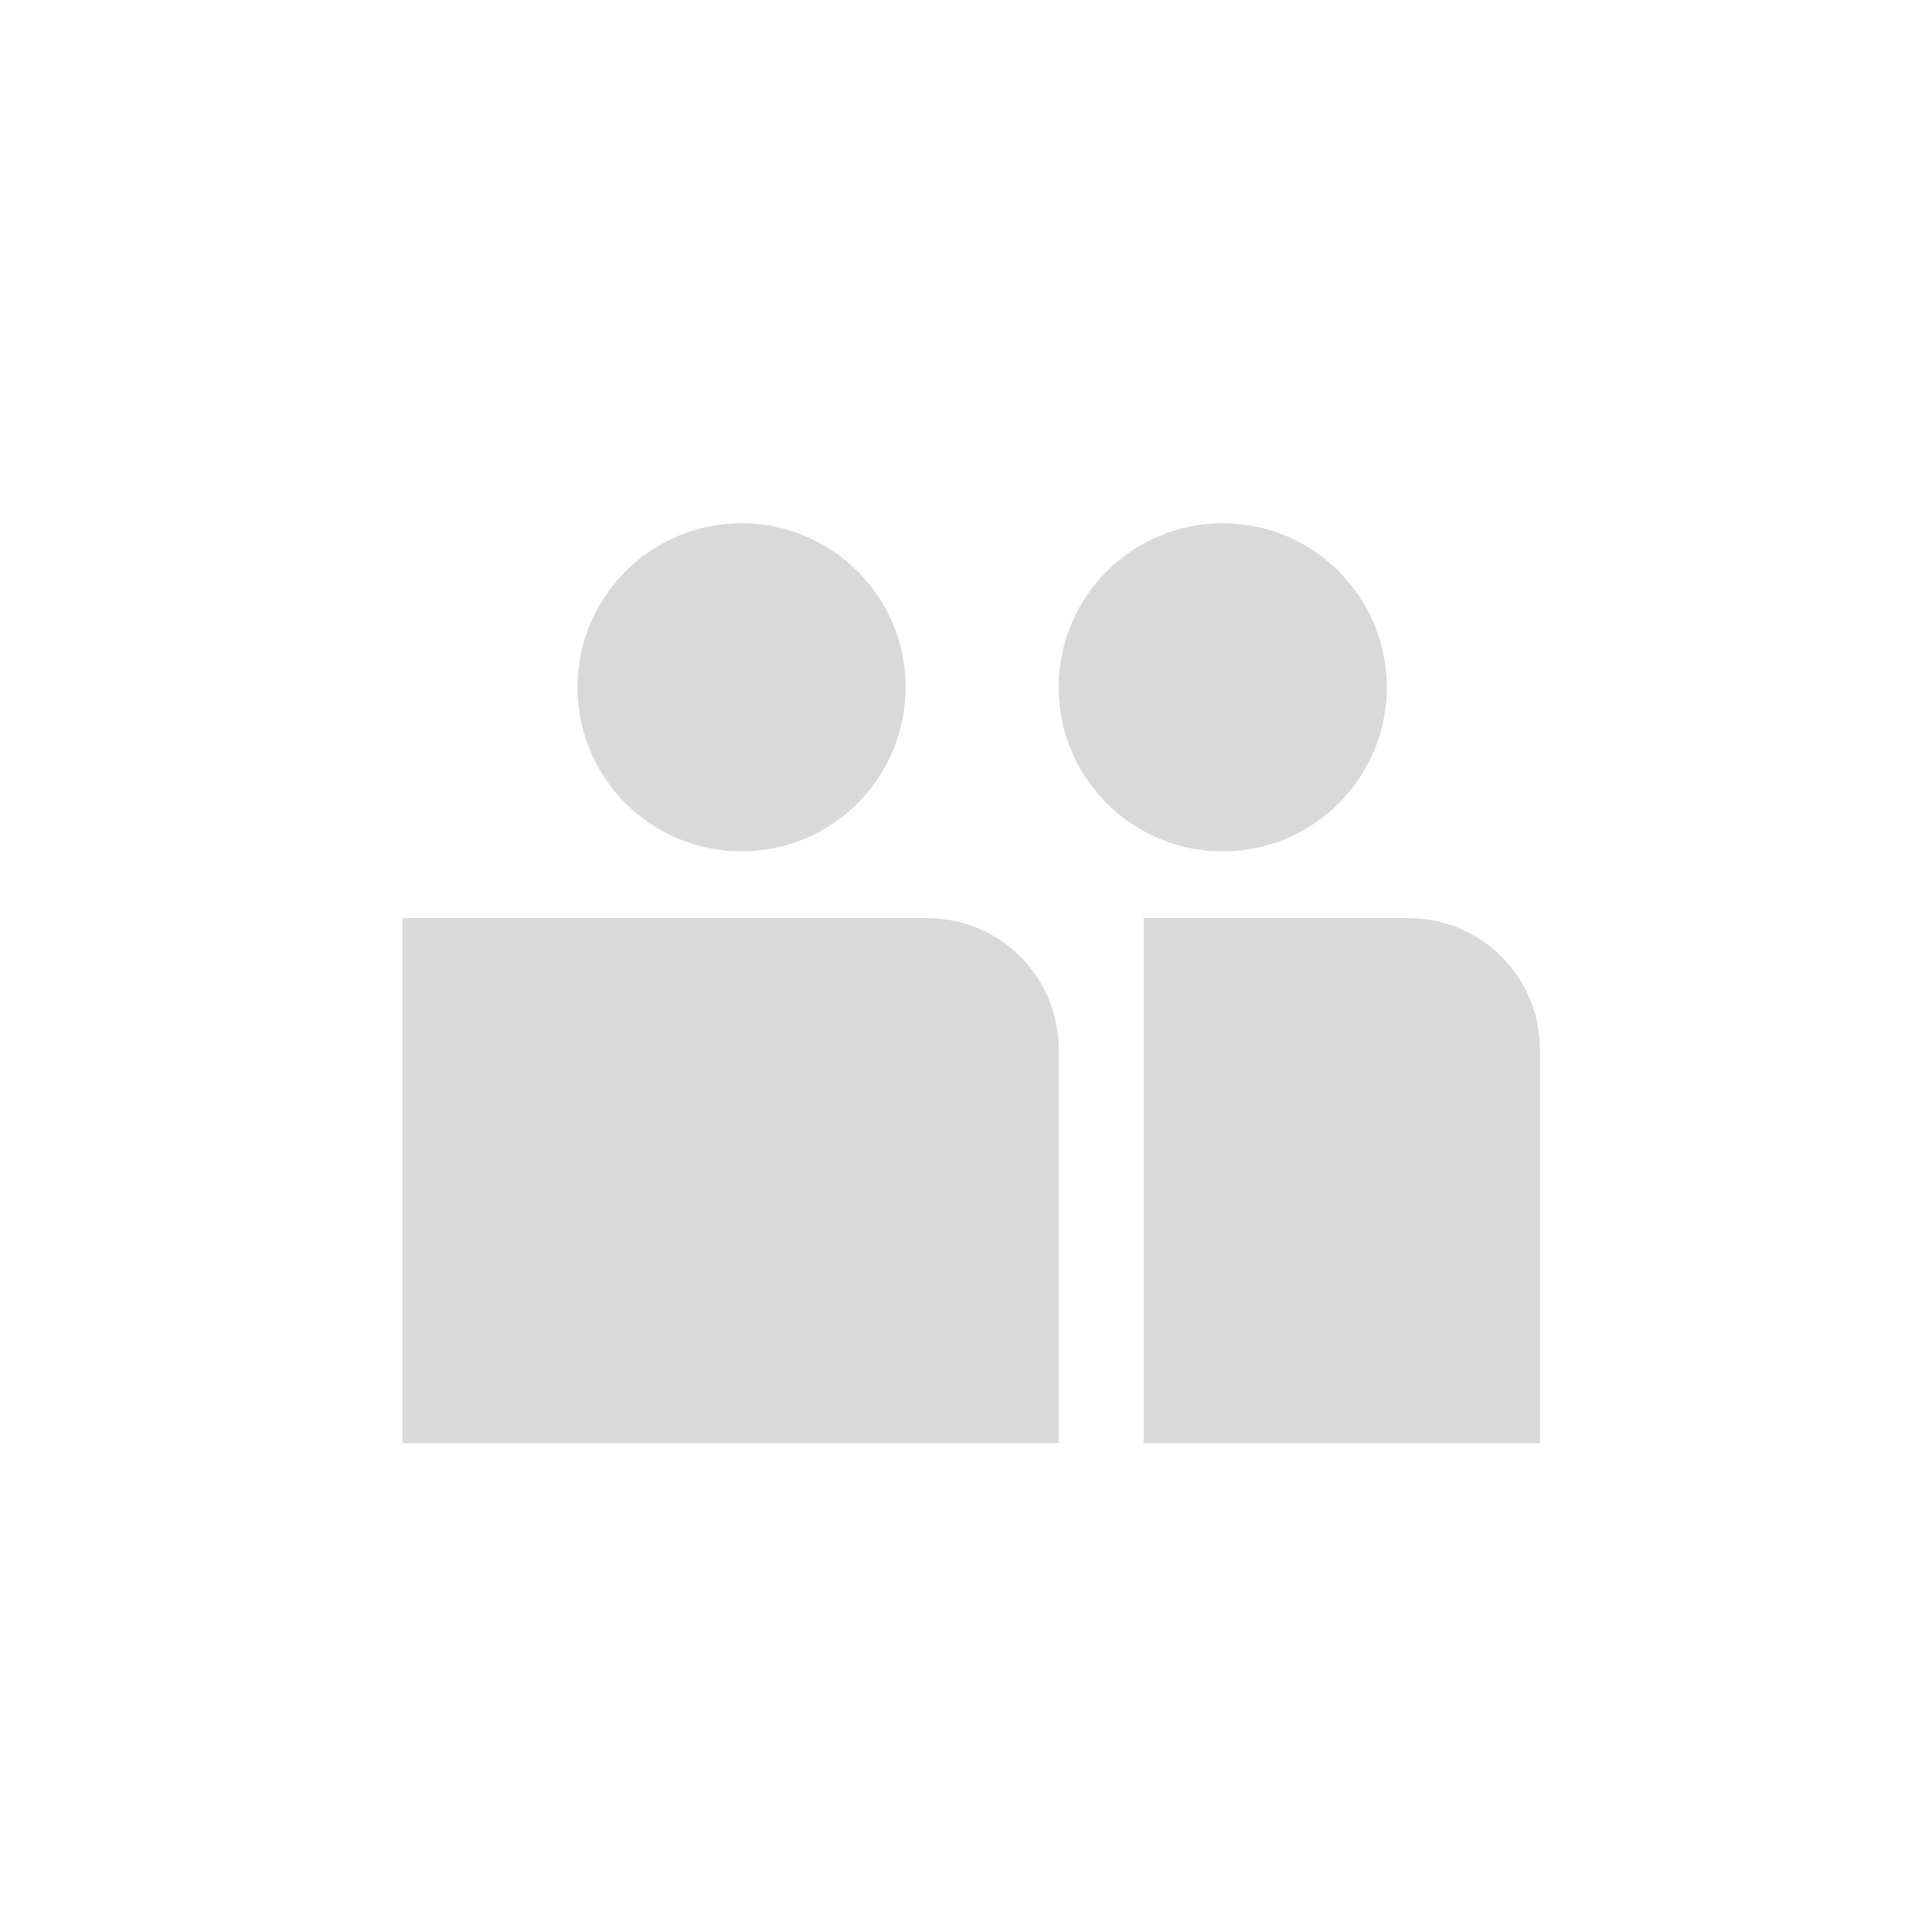
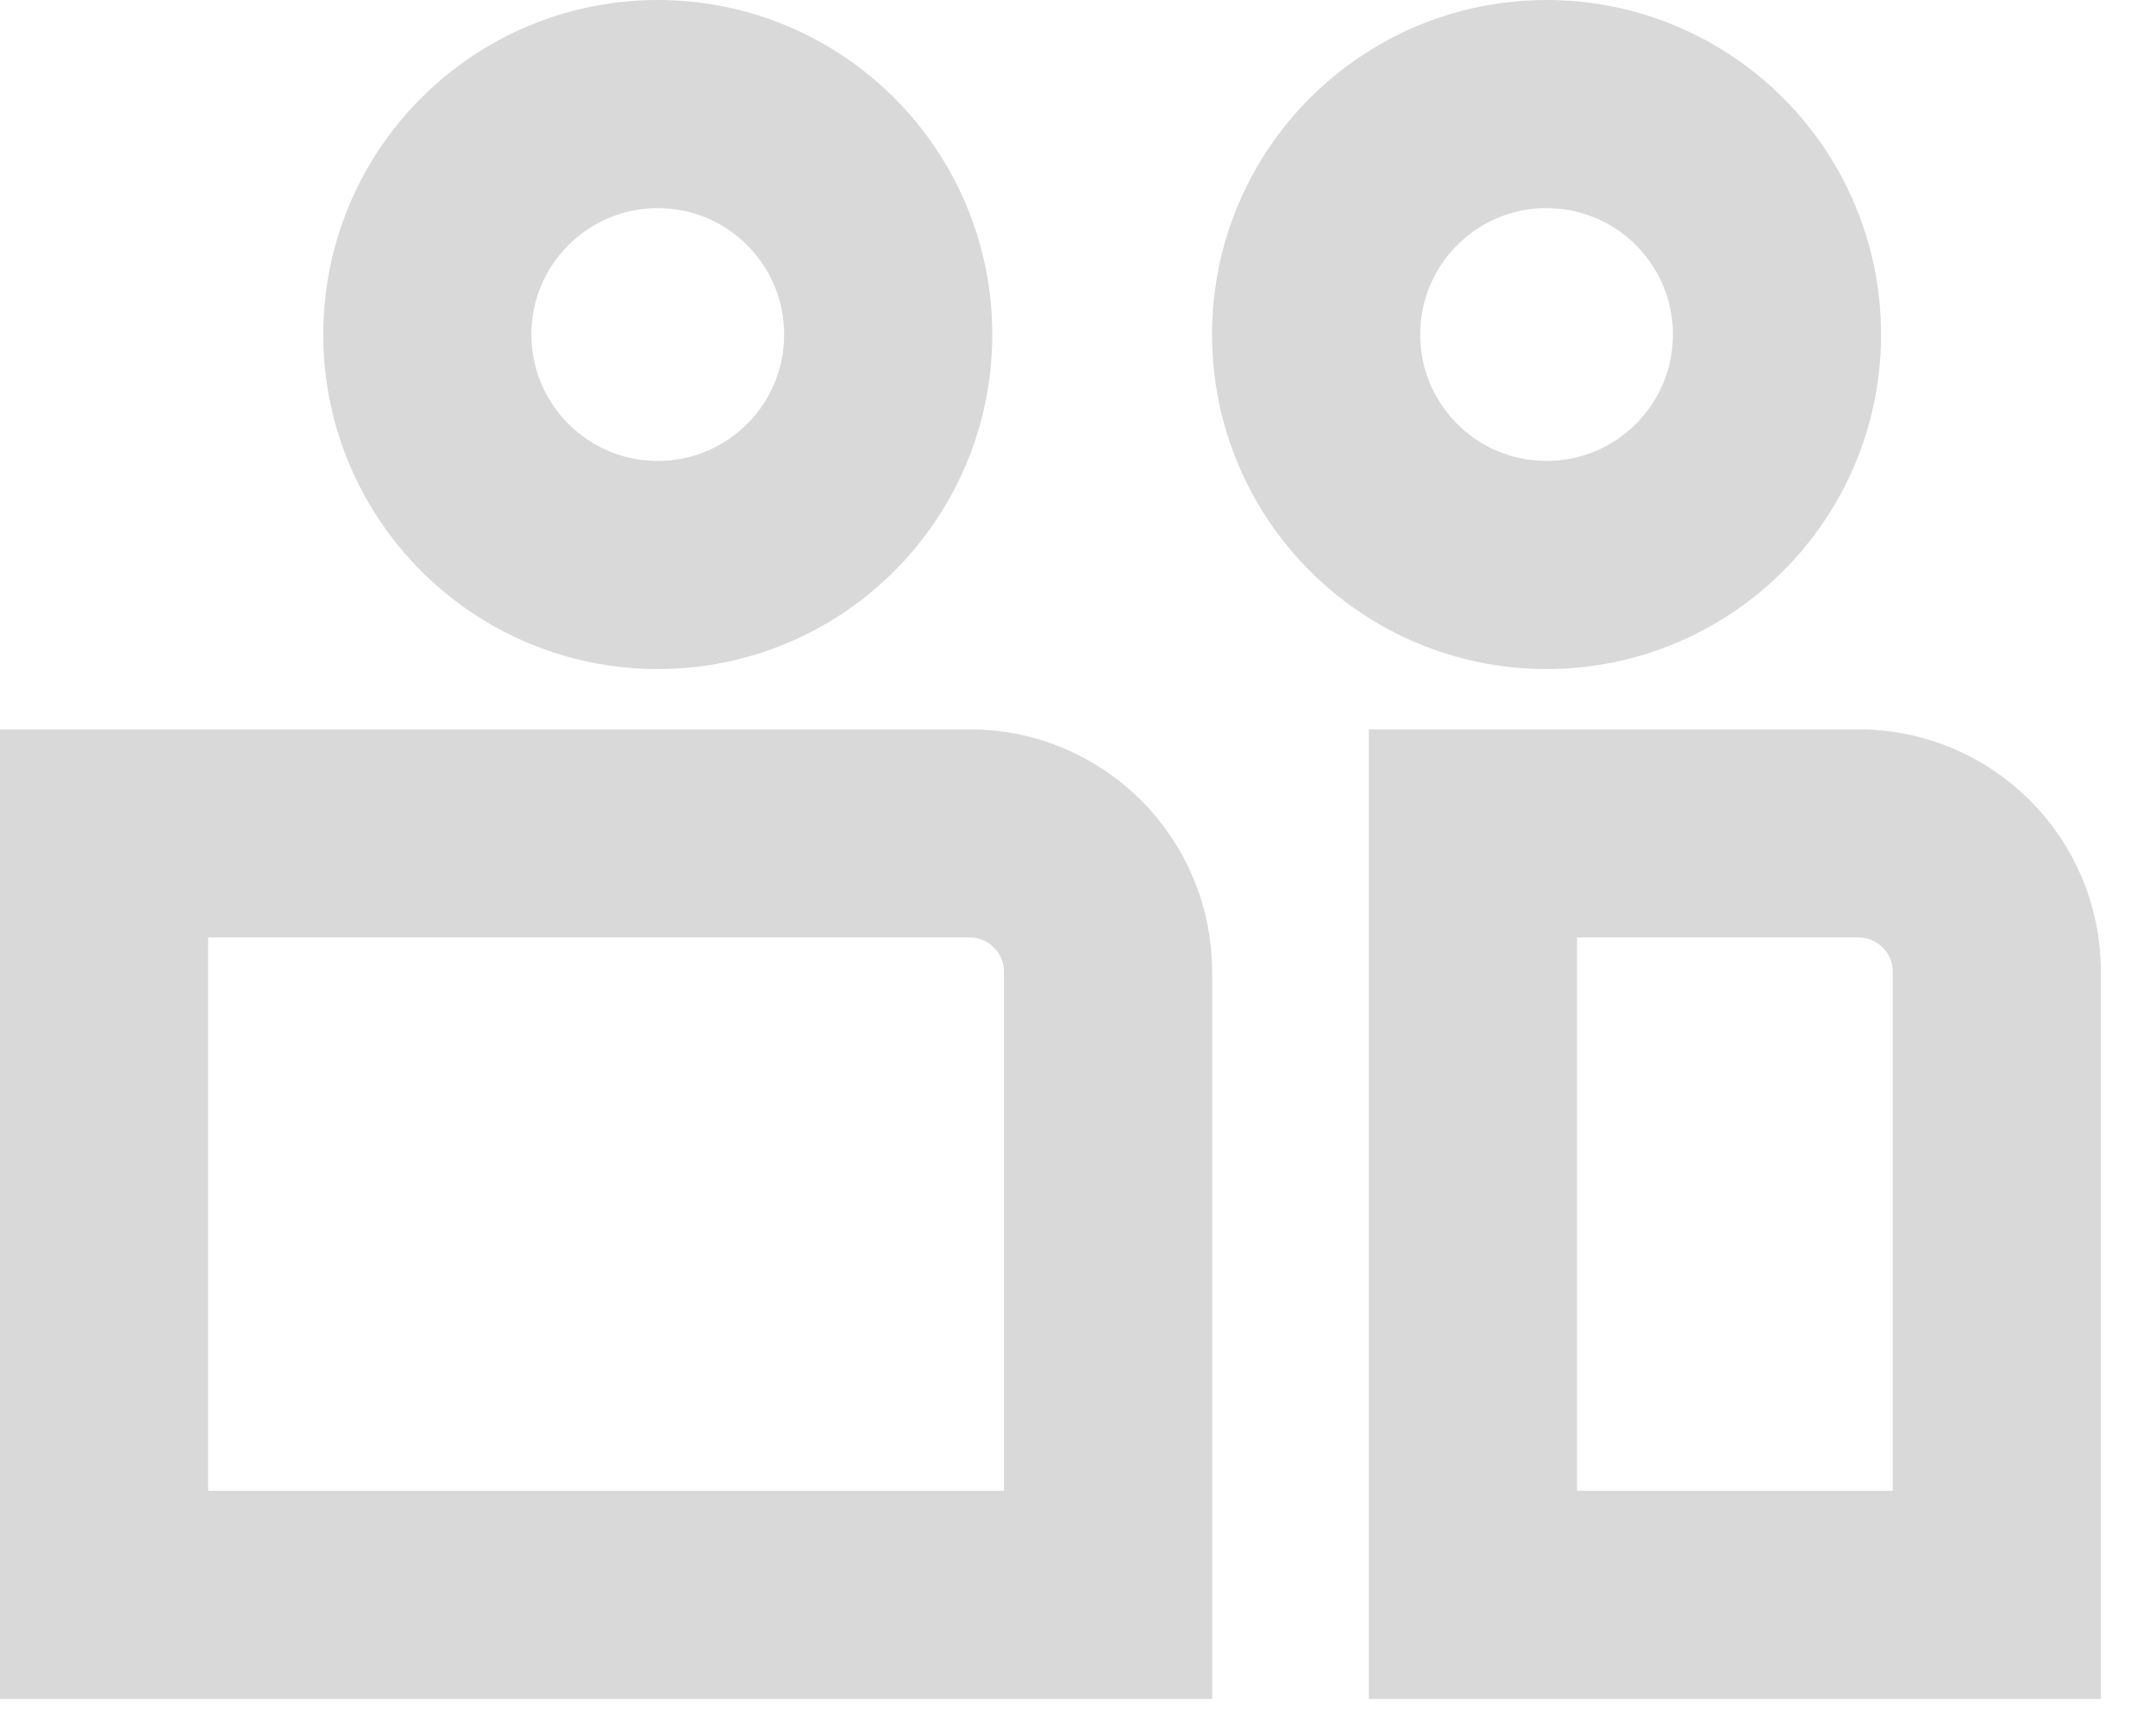
- <svg xmlns="http://www.w3.org/2000/svg" width="48" height="48" viewBox="0 0 48 48" fill="none">
-   <g id="Friends_Button">
-     <g id="Group 36733">
-       <path id="Vector" d="M30.379 21.152C32.63 21.152 34.455 19.327 34.455 17.076C34.455 14.825 32.63 13 30.379 13C28.127 13 26.302 14.825 26.302 17.076C26.302 19.327 28.127 21.152 30.379 21.152Z" fill="#D9D9D9" />
-       <path id="Vector_2" d="M34.998 22.811H28.412V35.854H38.259V26.071C38.259 24.27 36.799 22.811 34.998 22.811Z" fill="#D9D9D9" />
-       <path id="Vector_3" d="M18.424 21.152C20.675 21.152 22.5 19.327 22.5 17.076C22.5 14.825 20.675 13 18.424 13C16.173 13 14.348 14.825 14.348 17.076C14.348 19.327 16.173 21.152 18.424 21.152Z" fill="#D9D9D9" />
-       <path id="Vector_4" d="M23.044 22.811H10V35.854H26.304V26.071C26.304 24.27 24.844 22.811 23.044 22.811Z" fill="#D9D9D9" />
-     </g>
+ <svg xmlns="http://www.w3.org/2000/svg" width="29" height="23" viewBox="0 0 29 23" fill="none">
+   <g id="Group 36733">
+     <path id="Vector" d="M23.902 4.5C23.902 6.212 22.515 7.6 20.802 7.6C19.09 7.6 17.703 6.212 17.703 4.5C17.703 2.788 19.09 1.4 20.802 1.4C22.515 1.4 23.902 2.788 23.902 4.5Z" stroke="#D9D9D9" stroke-width="2.8" />
+     <path id="Vector_2" d="M19.812 21.454V11.211H24.998C26.026 11.211 26.859 12.044 26.859 13.072V21.454H19.812Z" stroke="#D9D9D9" stroke-width="2.8" />
+     <path id="Vector_3" d="M11.947 4.5C11.947 6.212 10.56 7.6 8.848 7.6C7.135 7.6 5.748 6.212 5.748 4.5C5.748 2.788 7.135 1.4 8.848 1.4C10.56 1.4 11.947 2.788 11.947 4.5Z" stroke="#D9D9D9" stroke-width="2.8" />
+     <path id="Vector_4" d="M1.4 21.454V11.211H13.043C14.071 11.211 14.904 12.044 14.904 13.072V21.454H1.4Z" stroke="#D9D9D9" stroke-width="2.8" />
  </g>
</svg>
